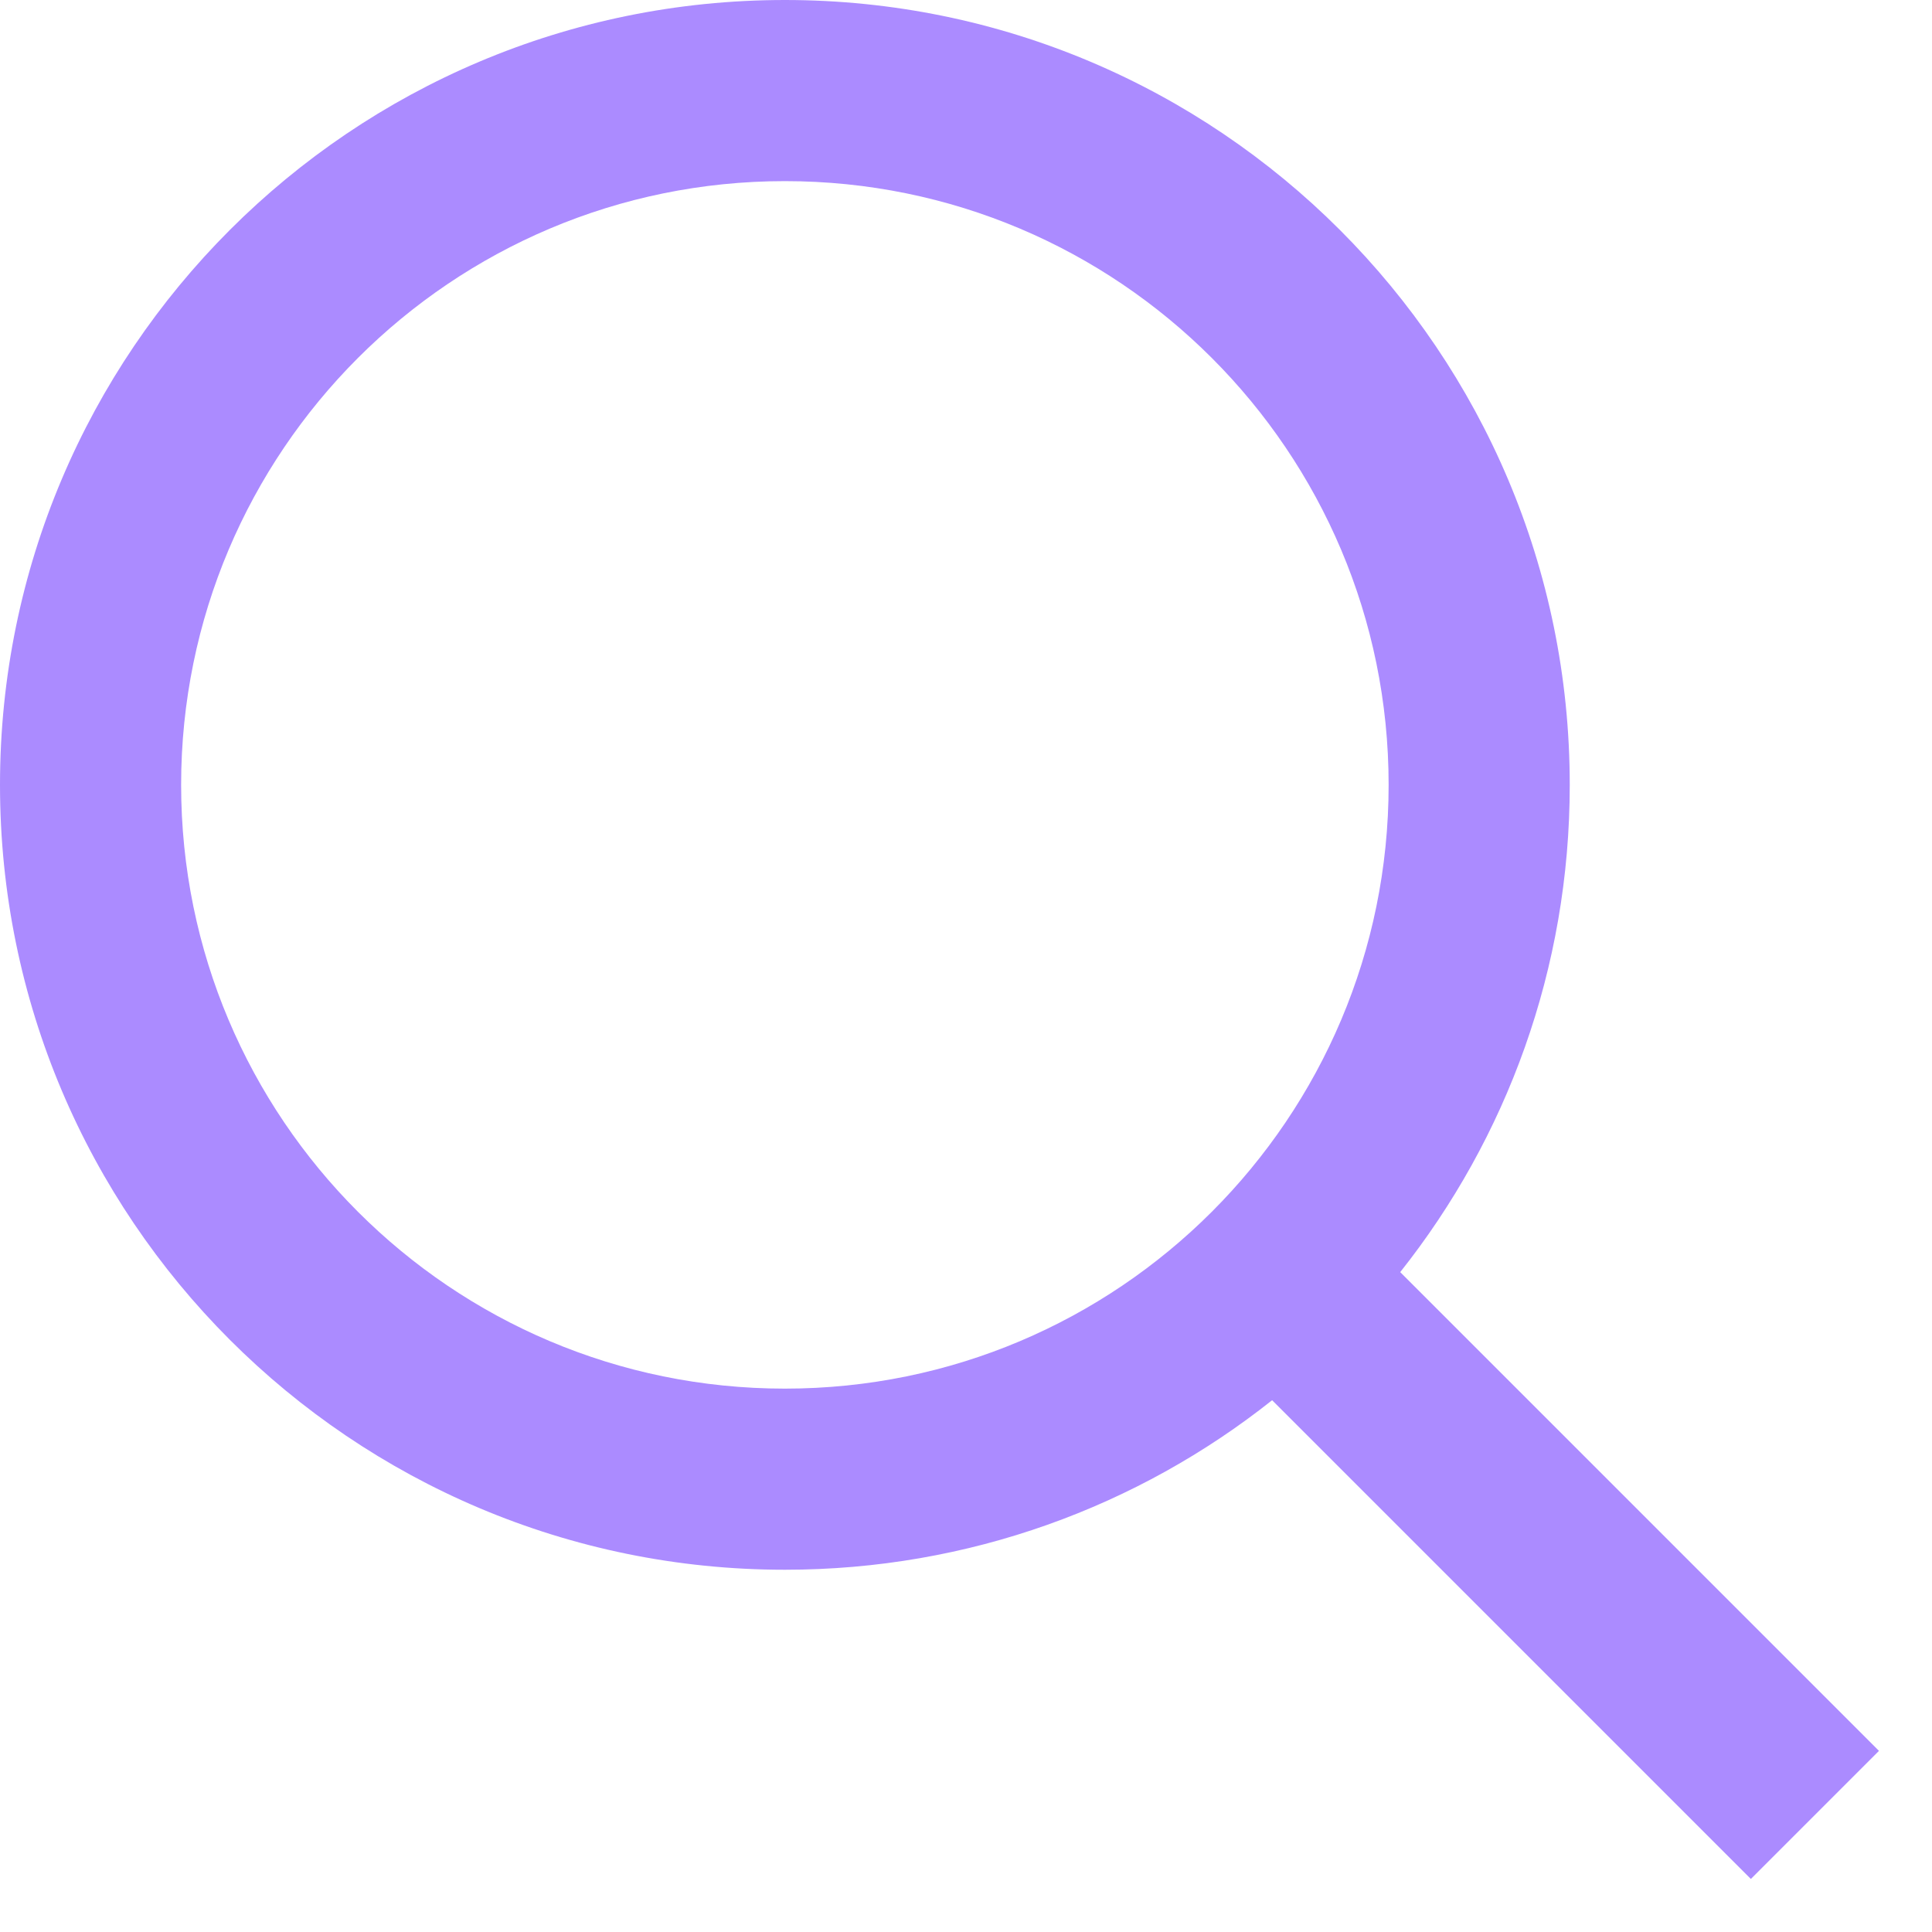
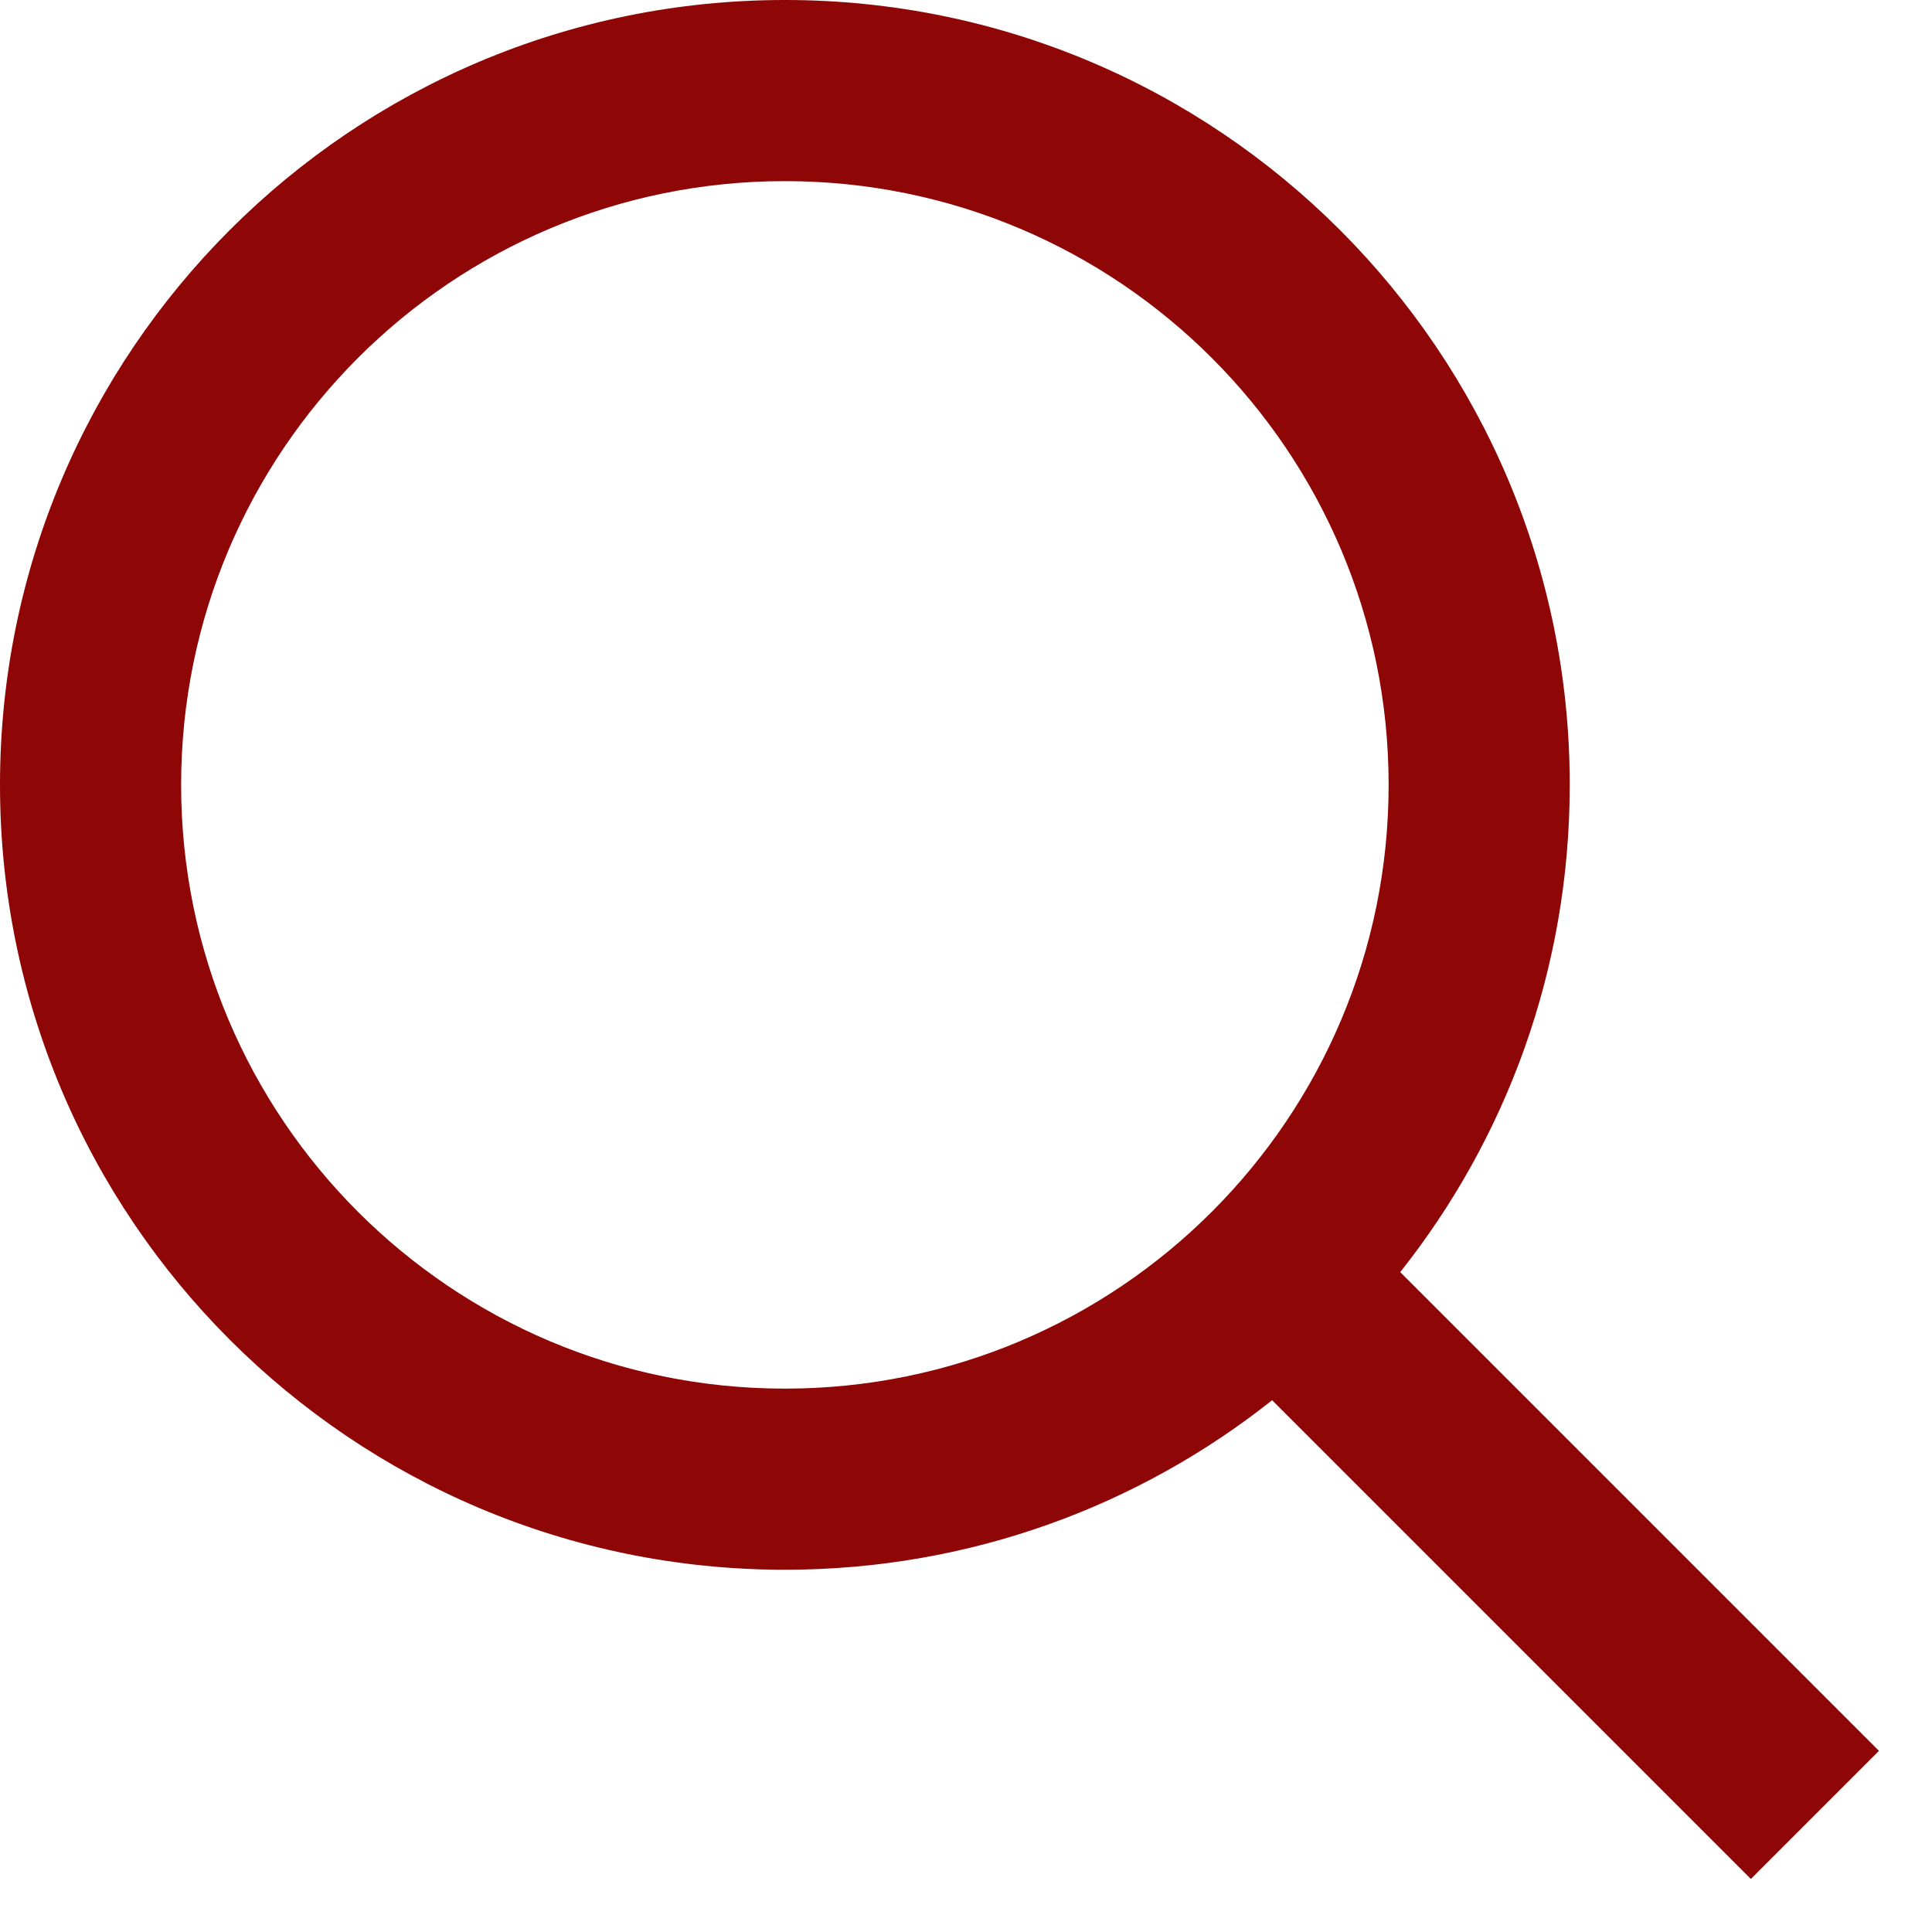
- <svg xmlns="http://www.w3.org/2000/svg" width="20" height="20" viewBox="0 0 20 20" fill="#8e0606">
-   <path fill-rule="evenodd" clip-rule="evenodd" d="M1.875 8.125C1.875 4.673 4.673 1.875 8.125 1.875C11.577 1.875 14.375 4.673 14.375 8.125C14.375 11.577 11.577 14.375 8.125 14.375C4.673 14.375 1.875 11.577 1.875 8.125ZM8.125 0C3.638 0 0 3.638 0 8.125C0 12.612 3.638 16.25 8.125 16.25C10.031 16.25 11.784 15.594 13.169 14.495L17.462 18.788L18.125 19.451L19.451 18.125L18.788 17.462L14.495 13.169C15.594 11.784 16.25 10.031 16.25 8.125C16.25 3.638 12.612 0 8.125 0Z" fill="#AB8BFF" />
+ <svg xmlns="http://www.w3.org/2000/svg" width="20" height="20" viewBox="0 0 20 20" fill=" #8e0606">
+   <path fill-rule="evenodd" clip-rule="evenodd" d="M1.875 8.125C1.875 4.673 4.673 1.875 8.125 1.875C11.577 1.875 14.375 4.673 14.375 8.125C14.375 11.577 11.577 14.375 8.125 14.375C4.673 14.375 1.875 11.577 1.875 8.125ZM8.125 0C3.638 0 0 3.638 0 8.125C0 12.612 3.638 16.25 8.125 16.25C10.031 16.25 11.784 15.594 13.169 14.495L17.462 18.788L18.125 19.451L19.451 18.125L18.788 17.462L14.495 13.169C15.594 11.784 16.25 10.031 16.25 8.125C16.25 3.638 12.612 0 8.125 0Z" />
</svg>
